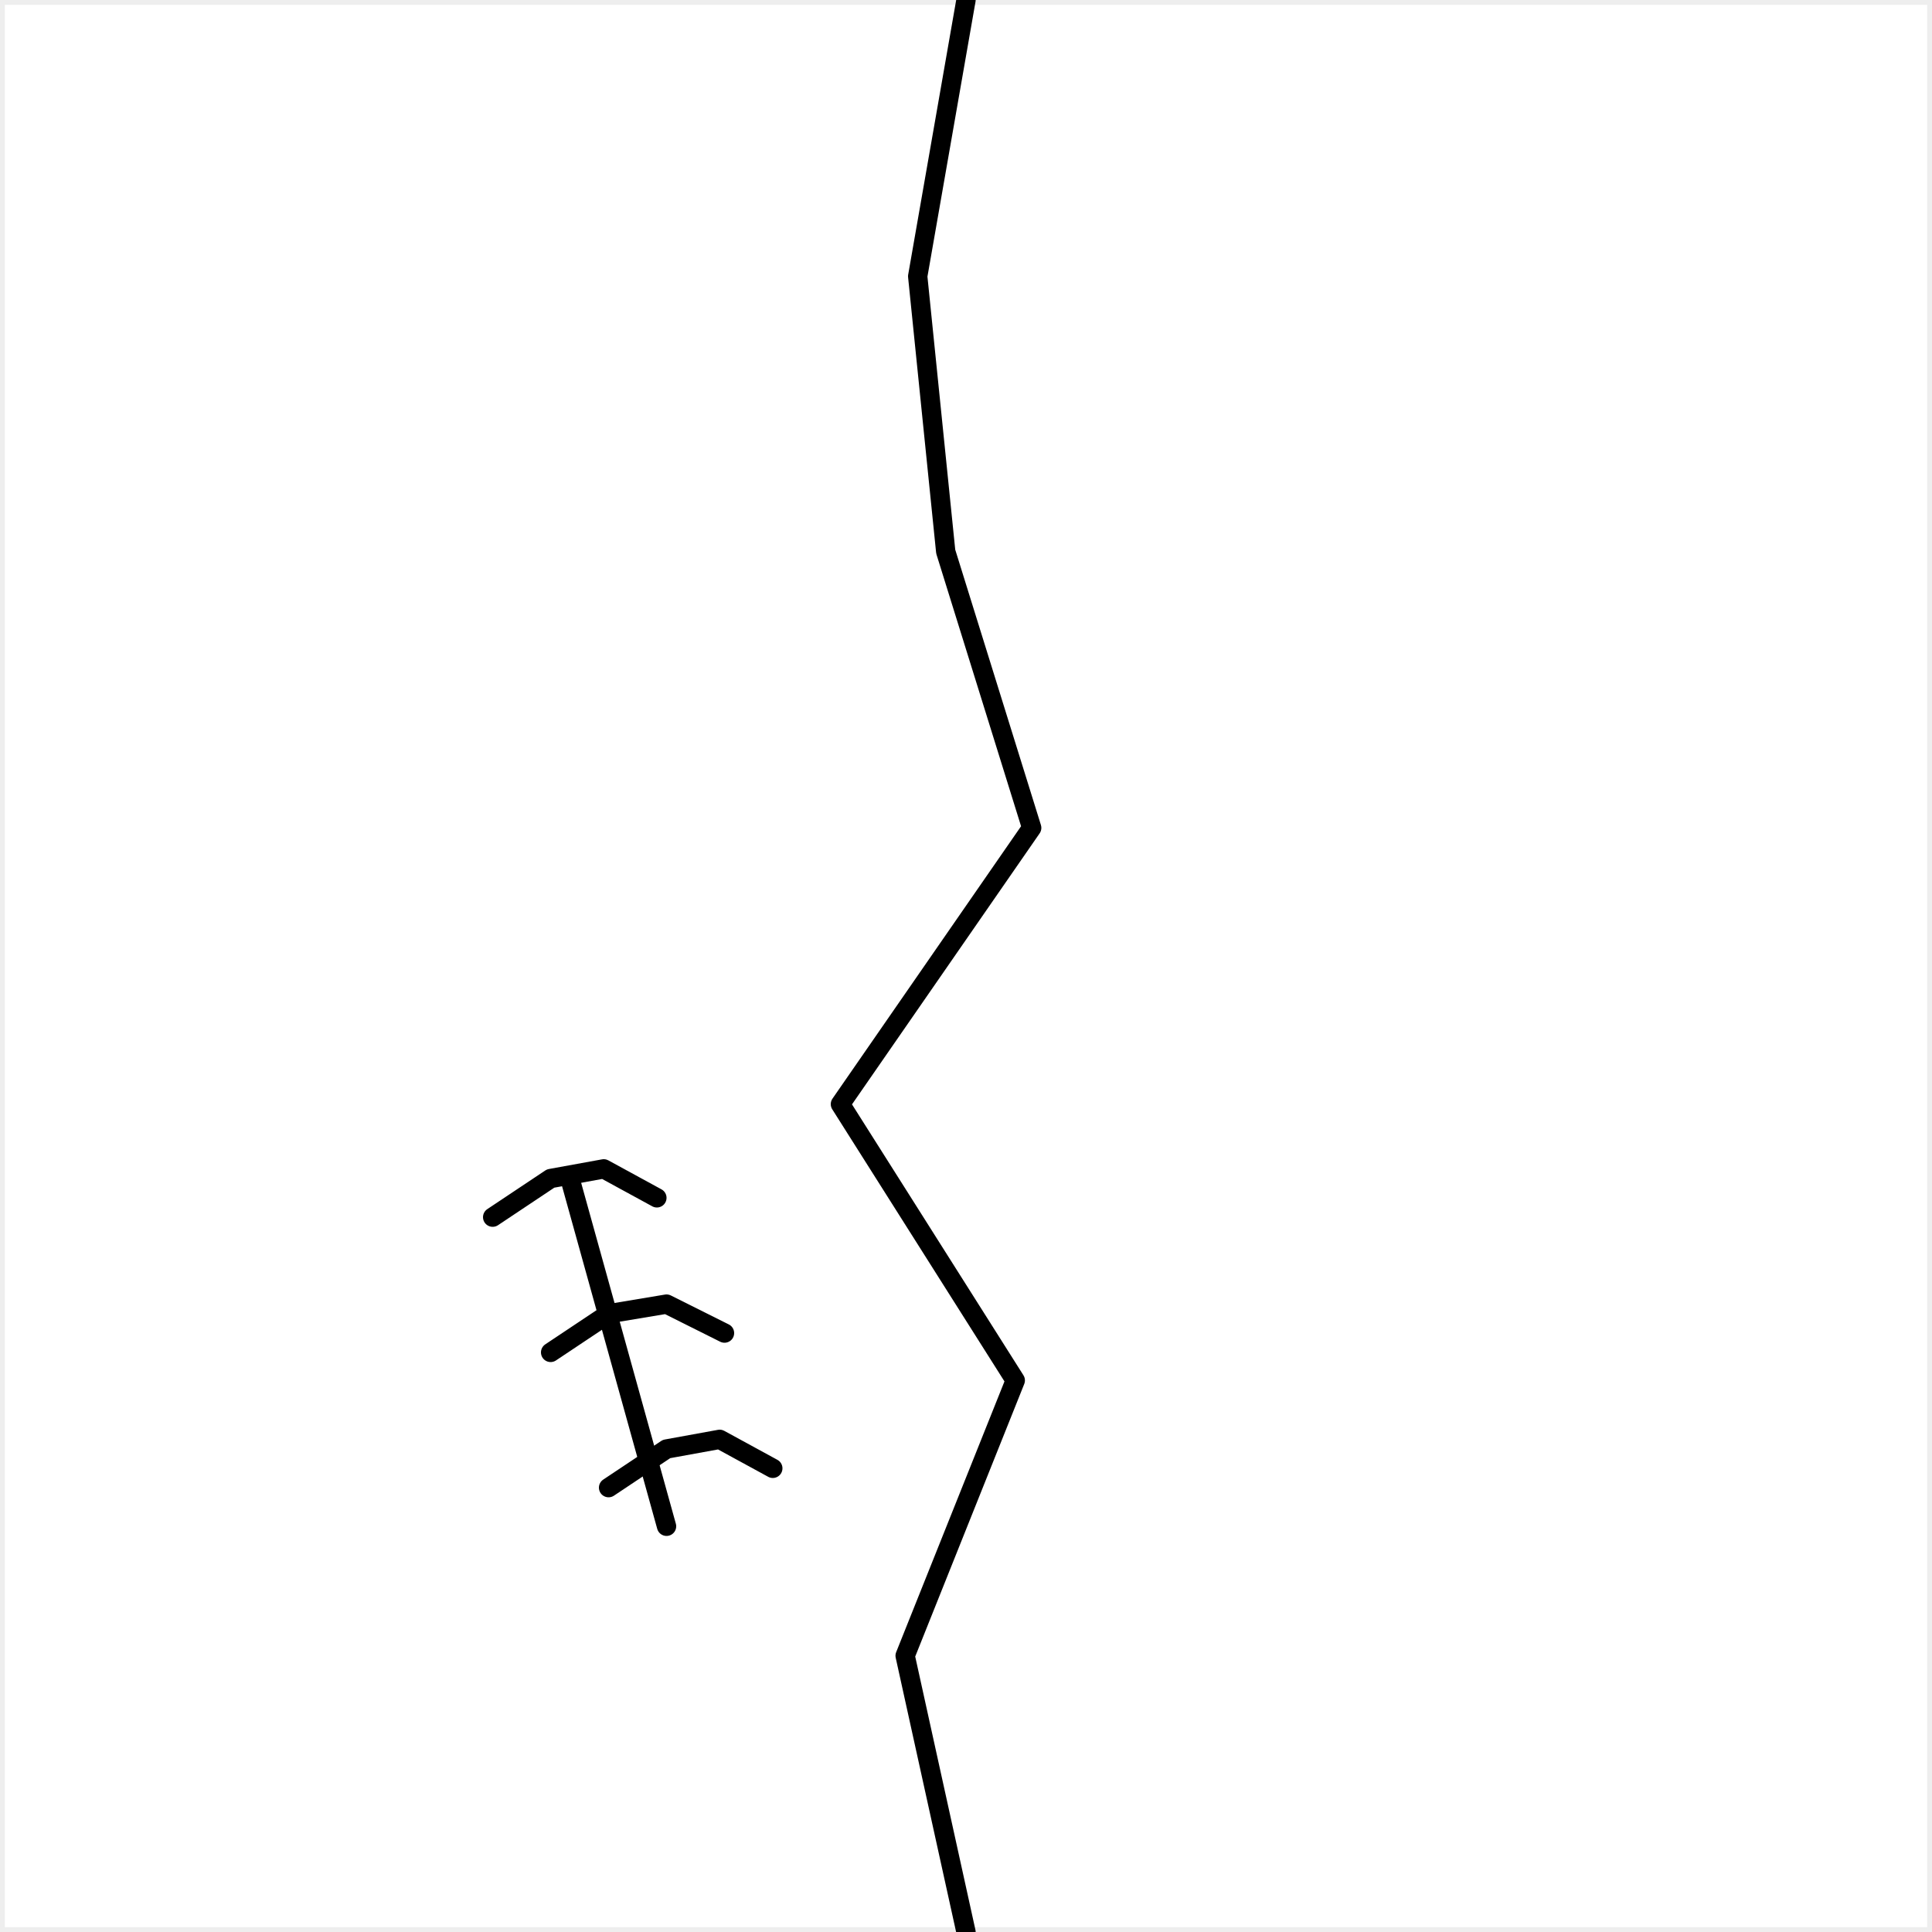
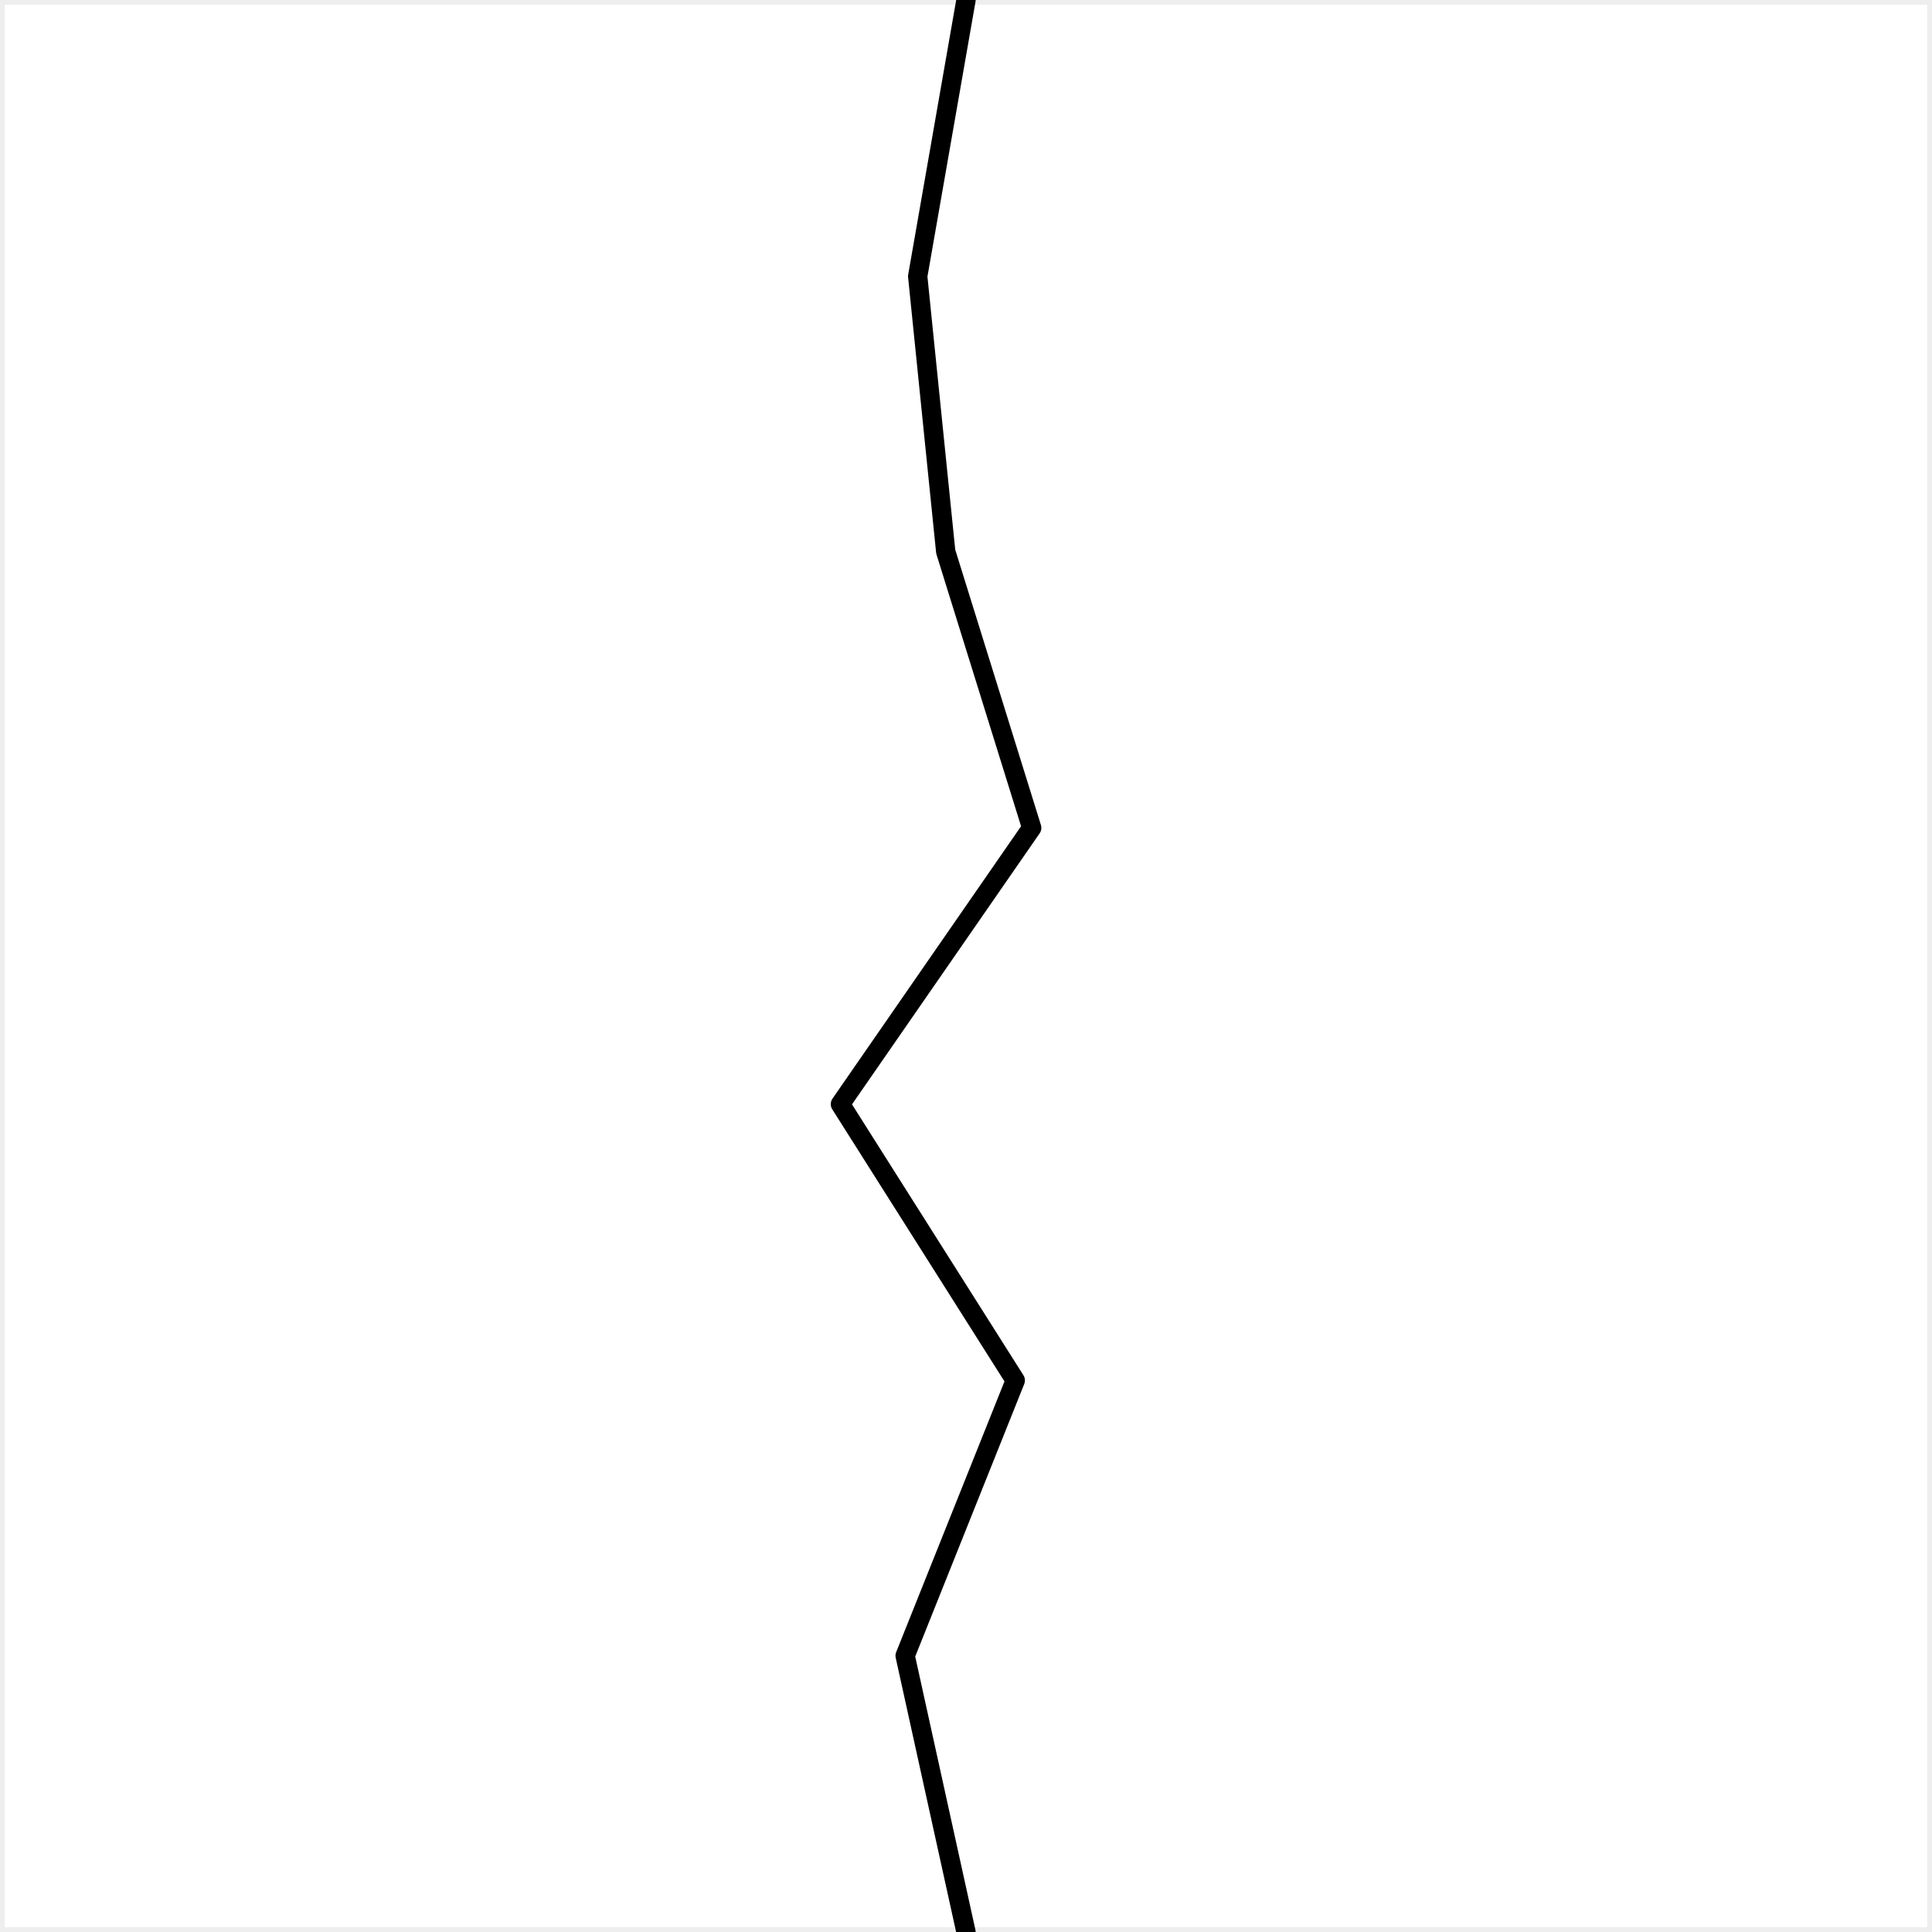
<svg xmlns="http://www.w3.org/2000/svg" width="20mm" height="20mm" viewBox="0 0 20 20">
  <rect x="0" y="0" width="20" height="20" fill="white" stroke="#eee" stroke-width="0.1" />
  <polyline points="10,0 9.5,2.86 9.79,5.71 10.68,8.57 8.7,11.43 10.51,14.29 9.37,17.14 10,20" fill="none" stroke="black" stroke-width="0.2" stroke-linecap="round" stroke-linejoin="round" />
-   <line x1="5.9" y1="12.2" x2="6.9" y2="15.8" stroke="black" stroke-width="0.2" stroke-linecap="round" />
-   <polyline points="5.1,12.6 5.7,12.2 6.25,12.1 6.8,12.4" fill="none" stroke="black" stroke-width="0.2" stroke-linecap="round" stroke-linejoin="round" />
-   <polyline points="5.7,14 6.3,13.6 6.9,13.5 7.5,13.8" fill="none" stroke="black" stroke-width="0.2" stroke-linecap="round" stroke-linejoin="round" />
-   <polyline points="6.3,15.4 6.9,15 7.45,14.9 8,15.2" fill="none" stroke="black" stroke-width="0.2" stroke-linecap="round" stroke-linejoin="round" />
</svg>
